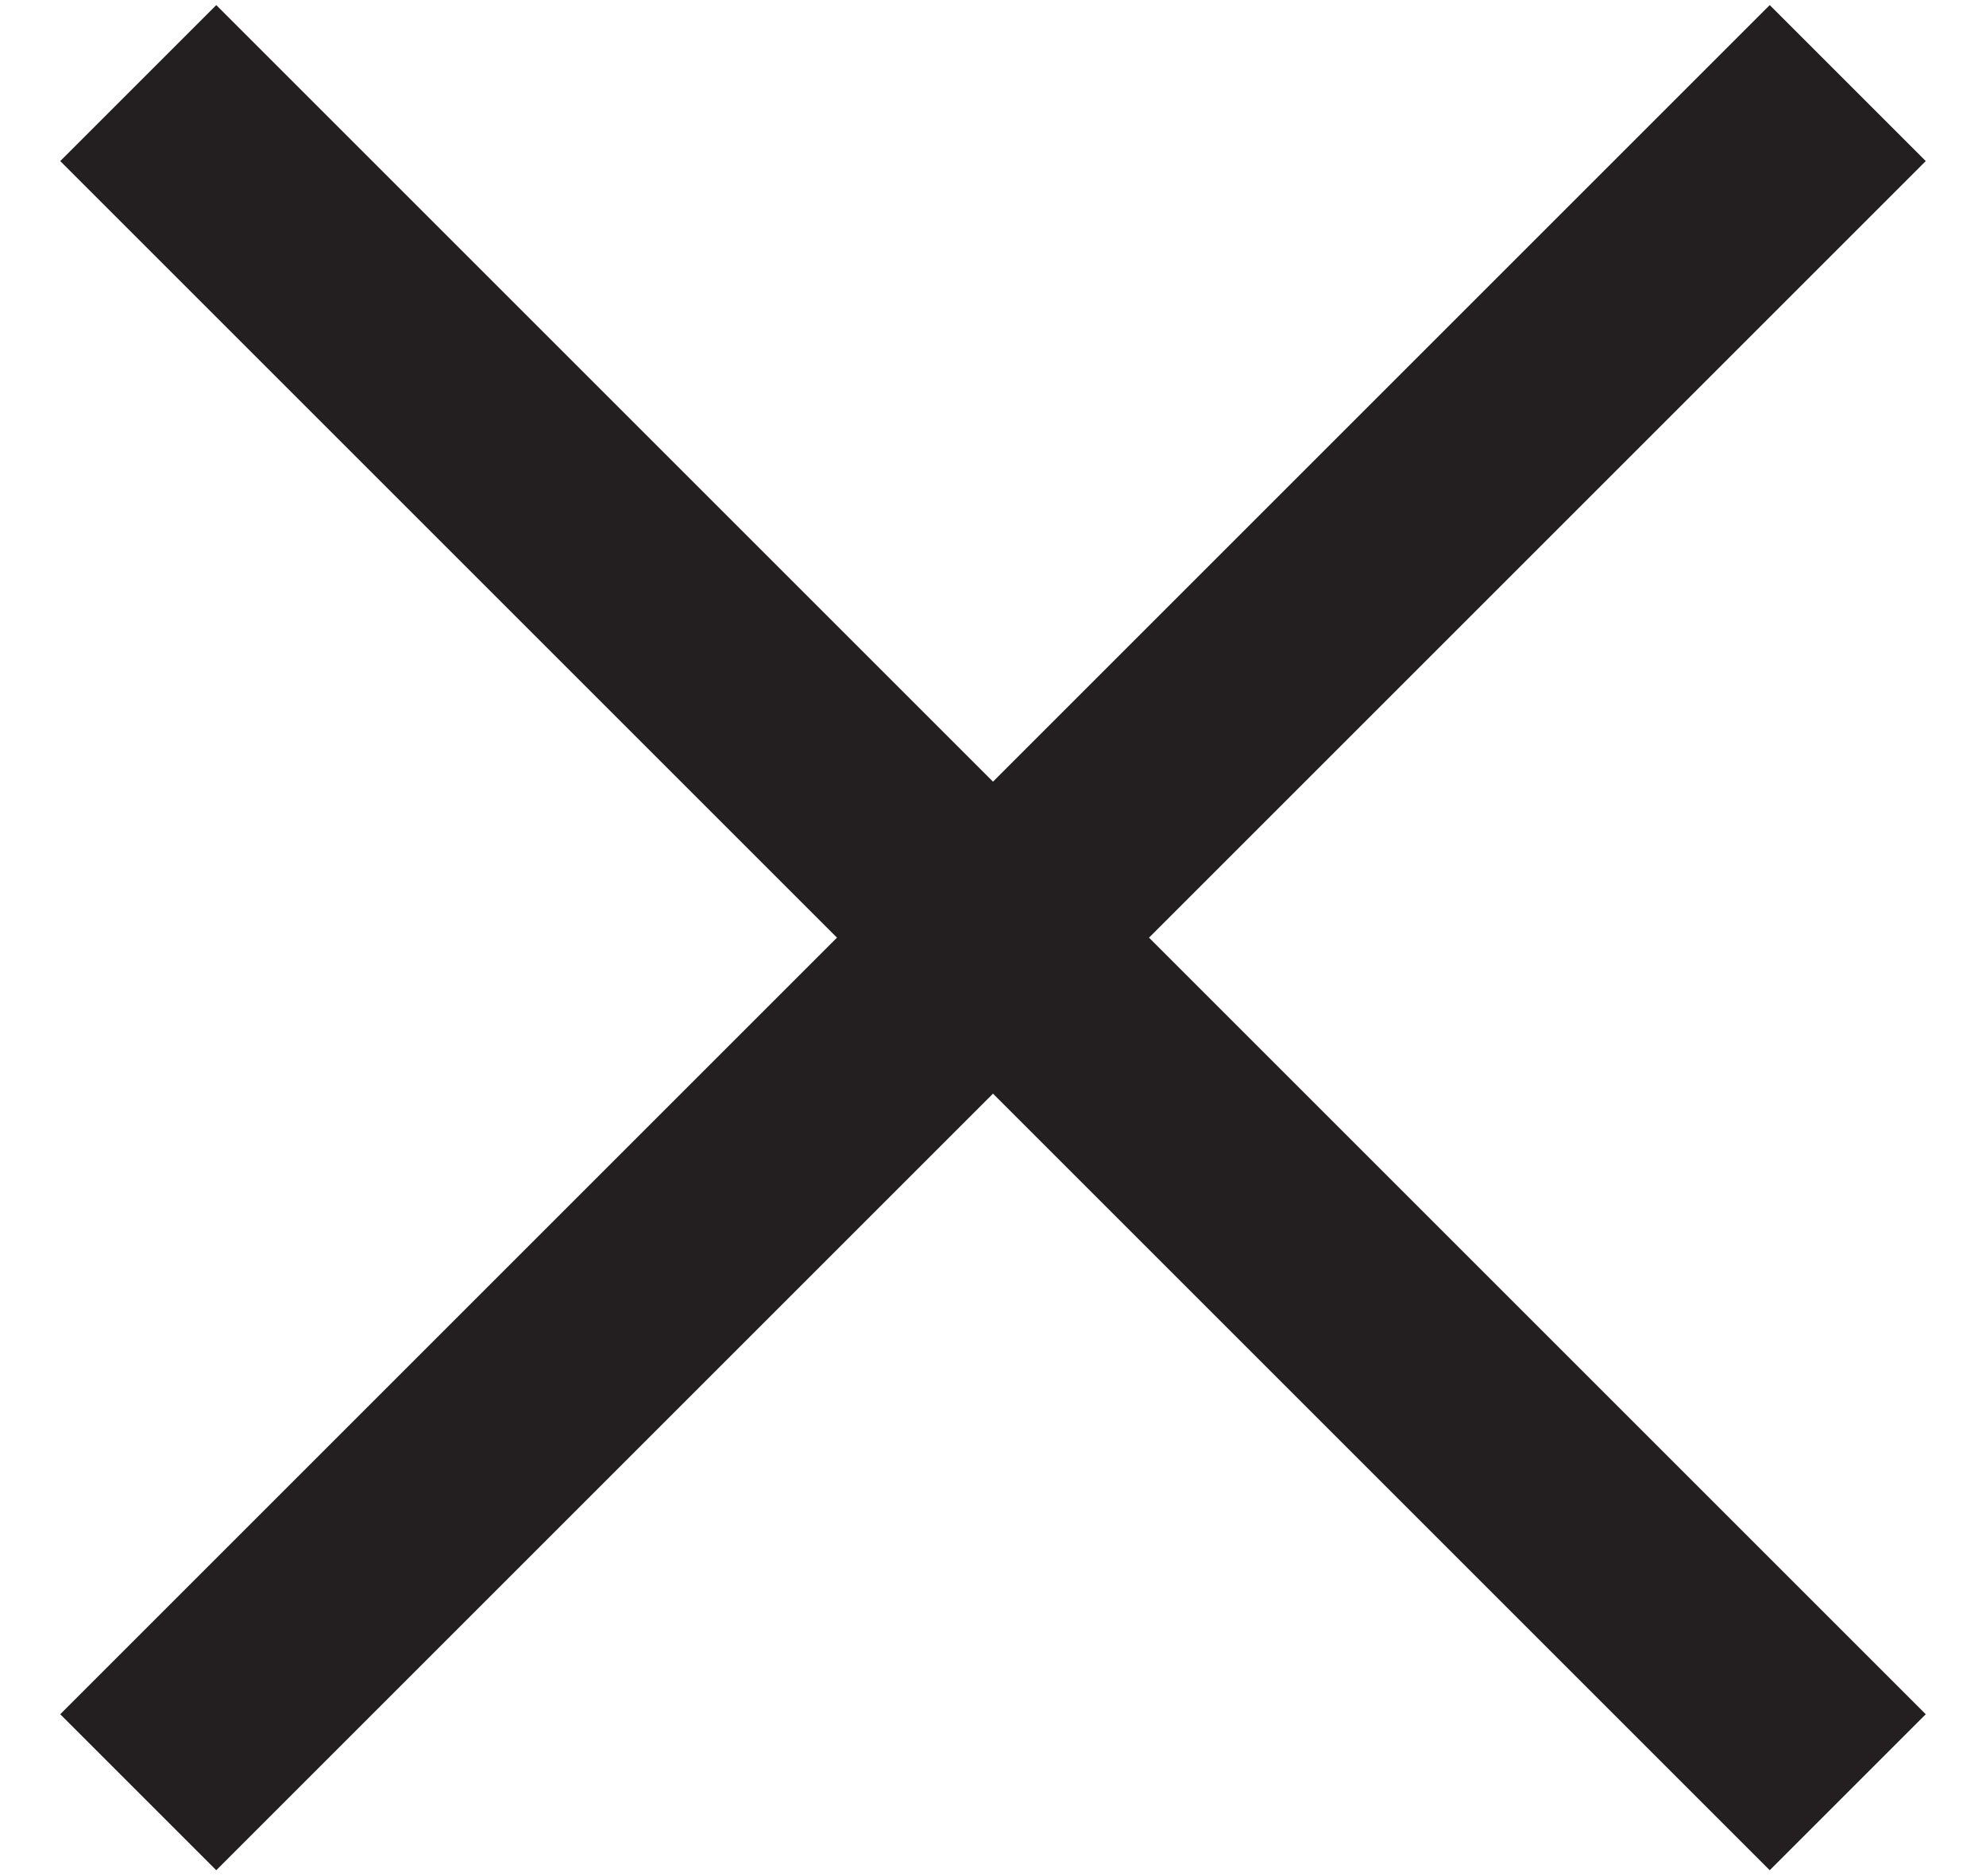
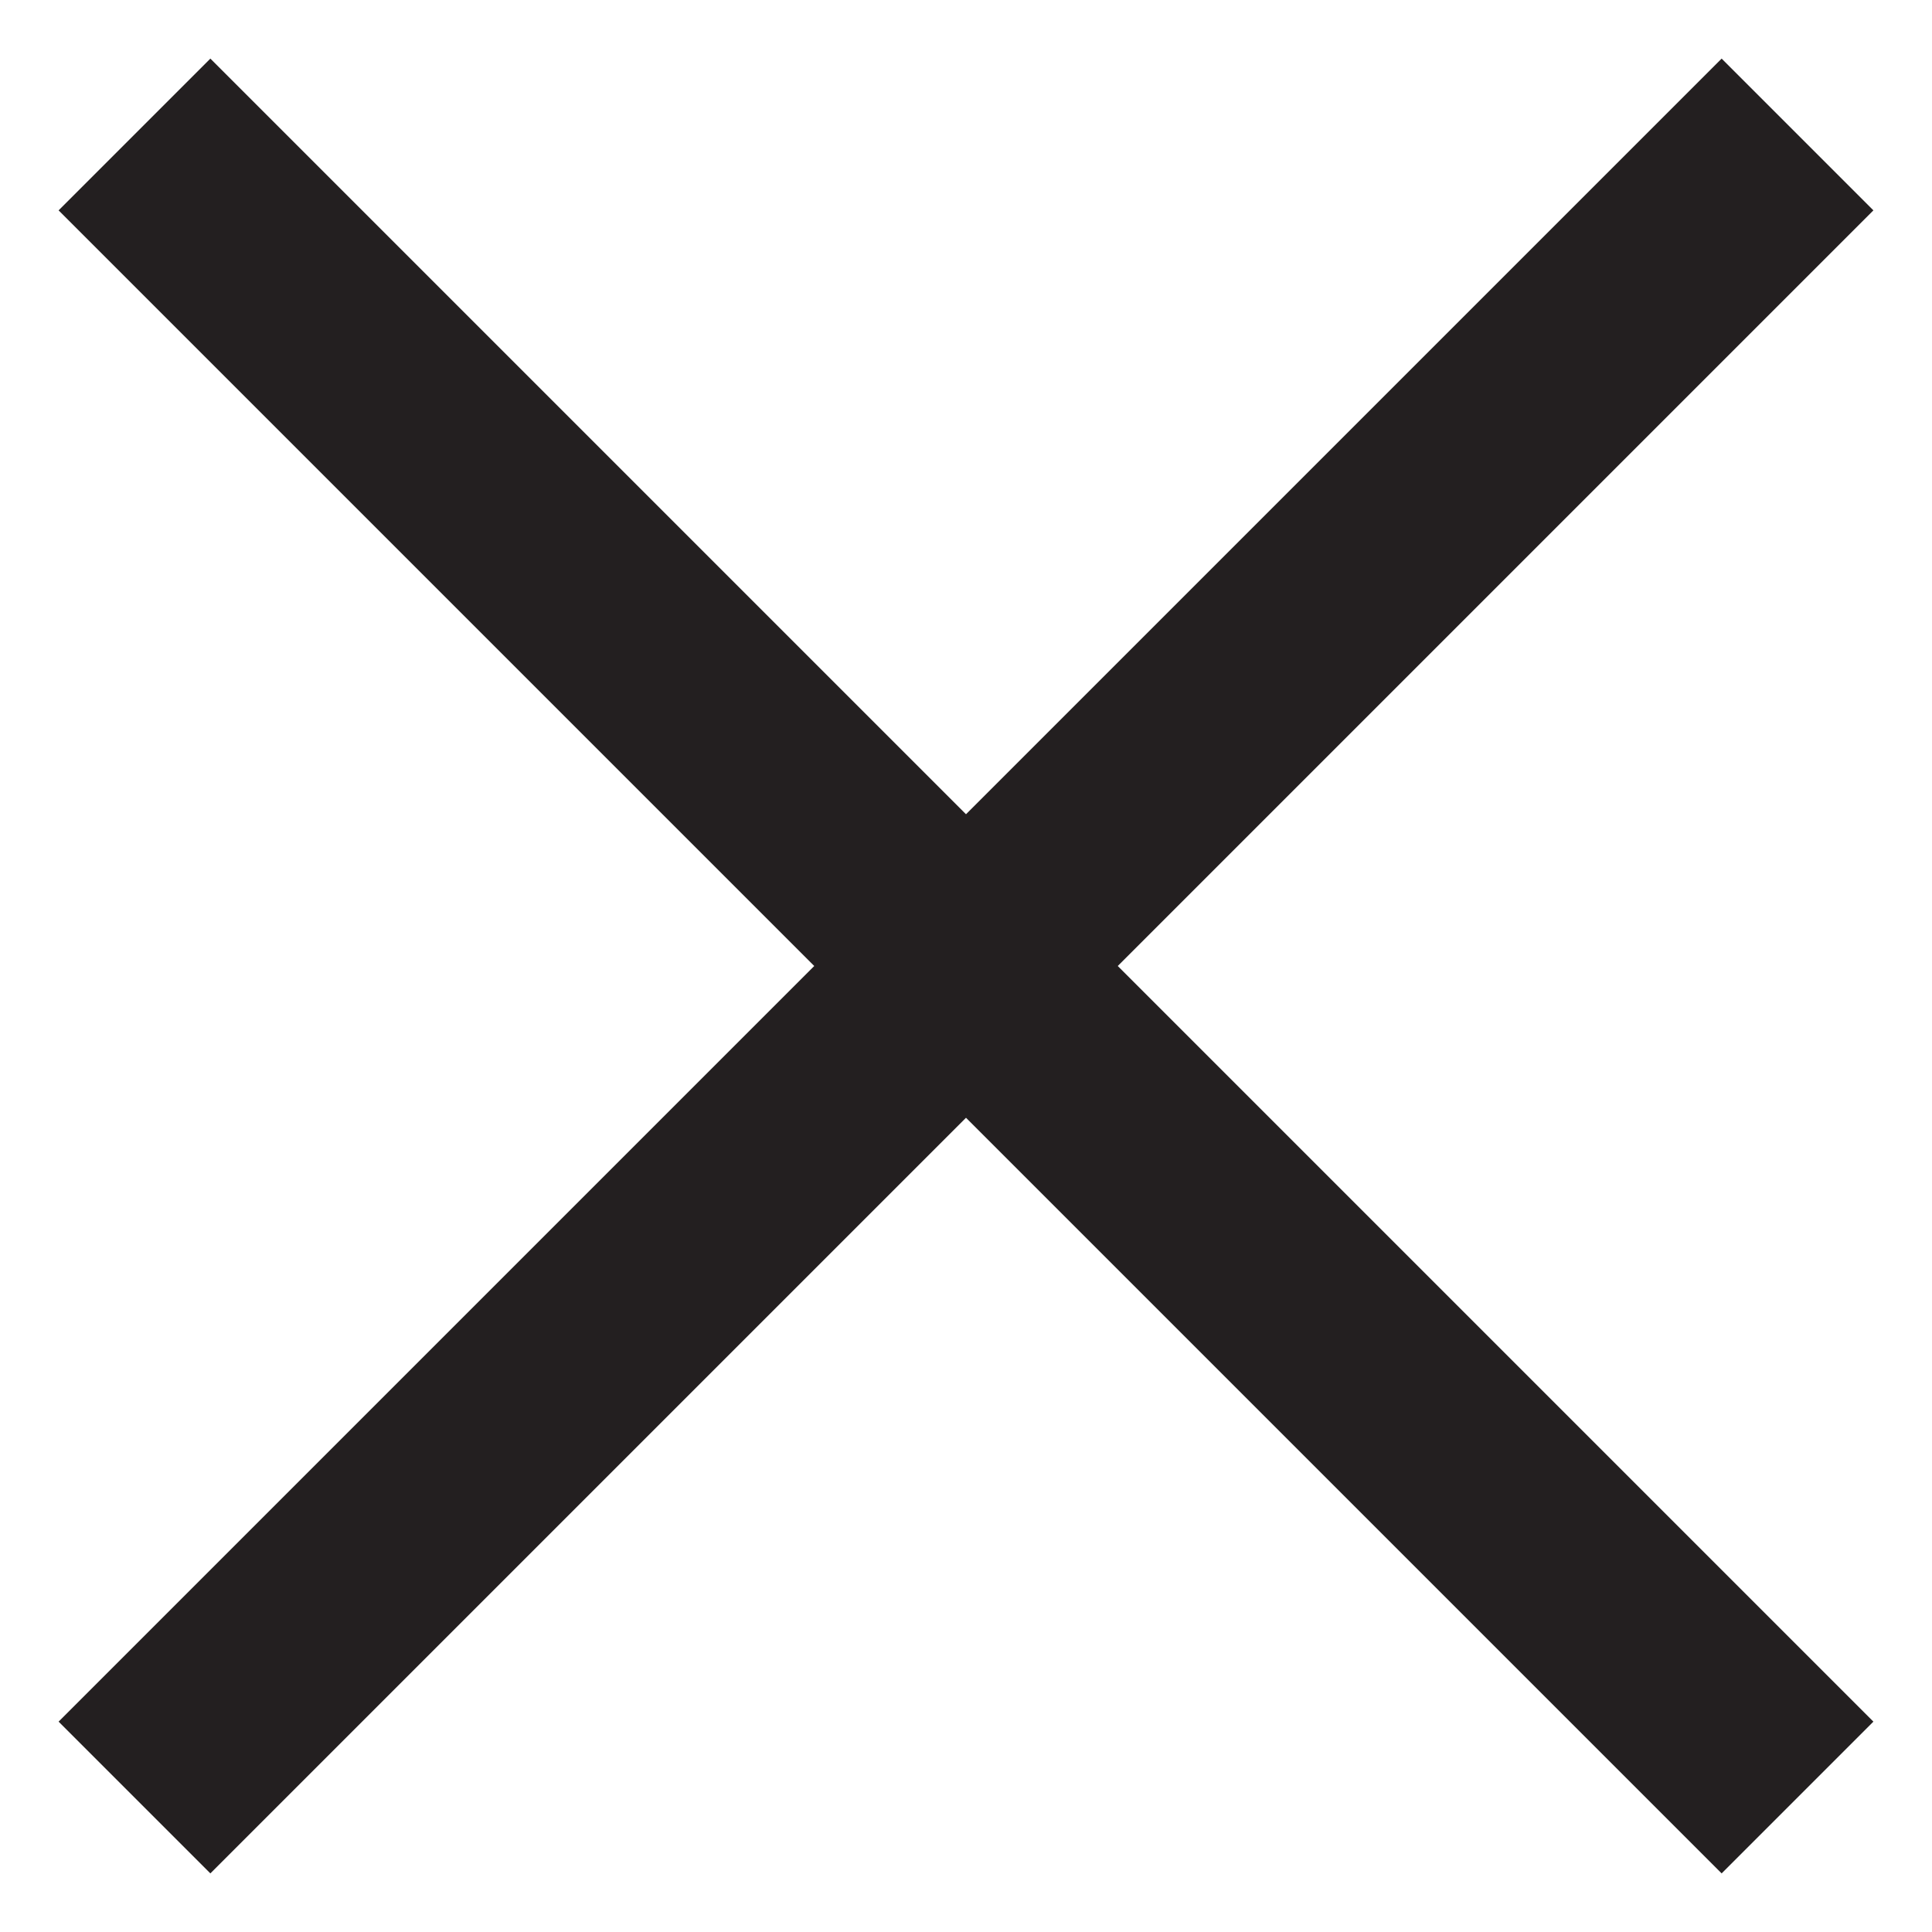
- <svg xmlns="http://www.w3.org/2000/svg" width="18" height="17" viewBox="0 0 18 17">
+ <svg xmlns="http://www.w3.org/2000/svg" width="11" height="11" viewBox="0 0 18 17">
  <path fill="#231F20" d="M17.454 1.46L16.04.046 9 7.086 1.96.046.546 1.46l7.04 7.04-7.04 7.04 1.414 1.414L9 9.914l7.04 7.04 1.414-1.414-7.04-7.04z" />
</svg>
